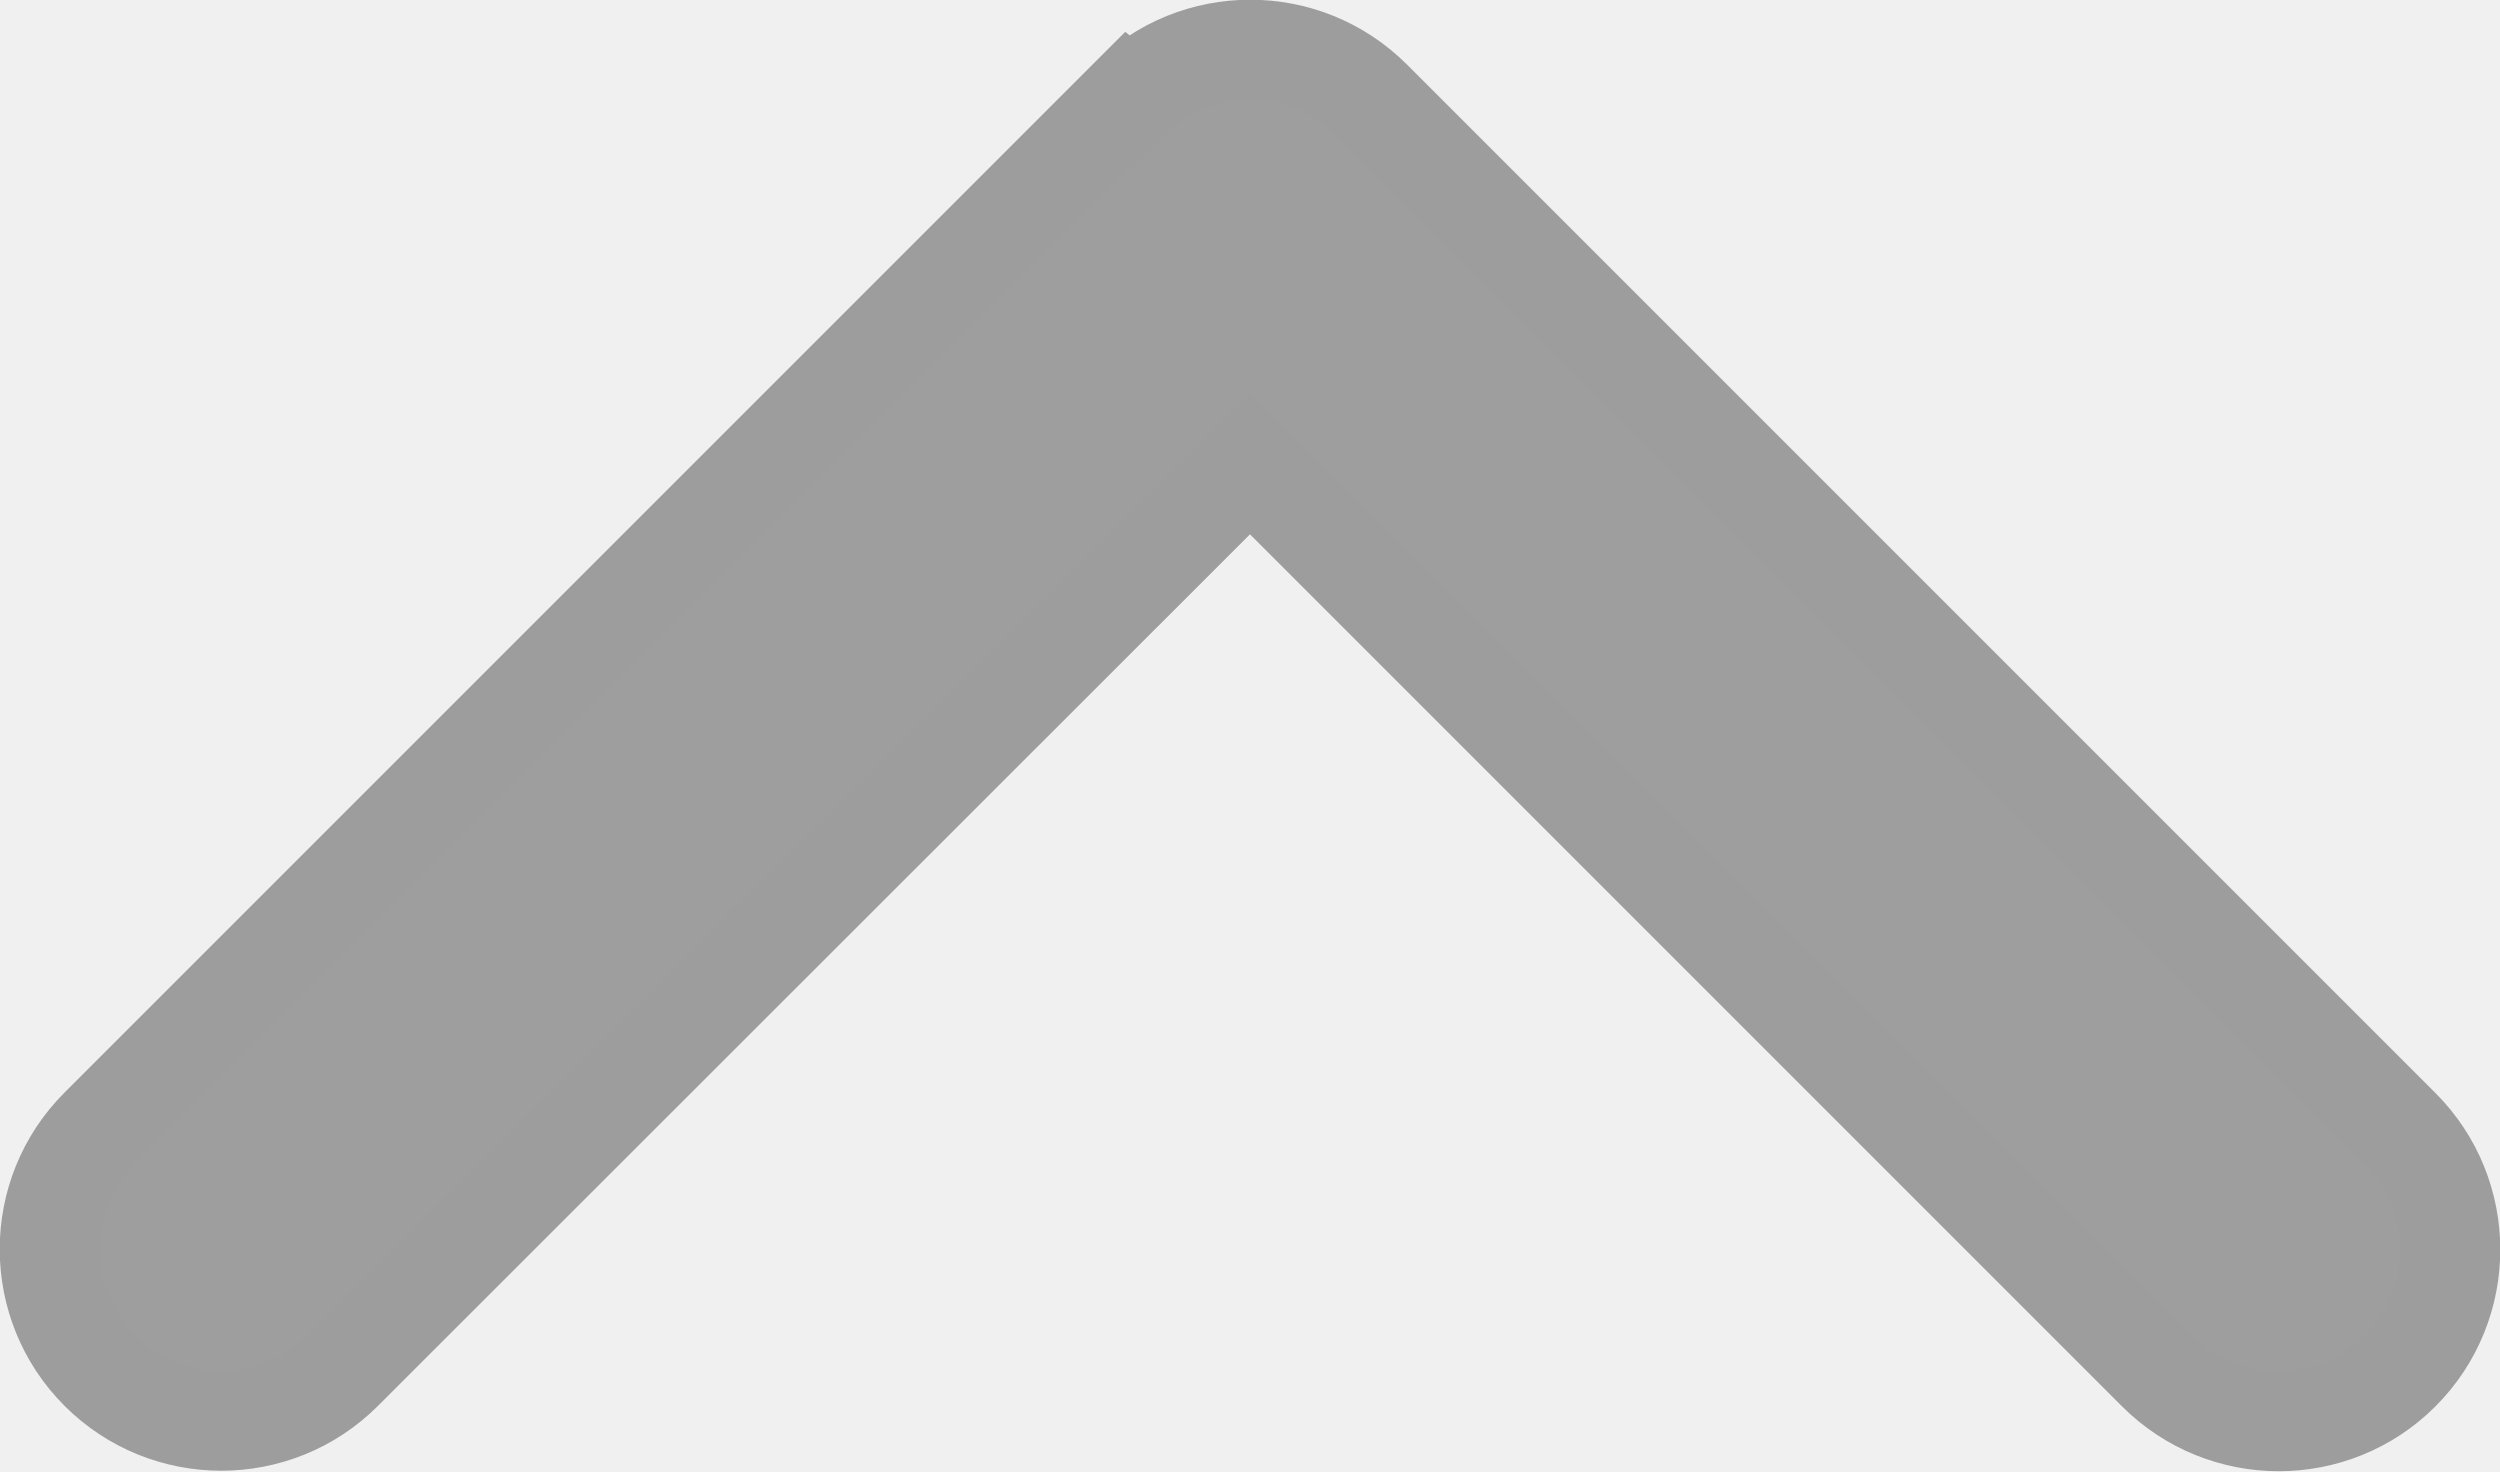
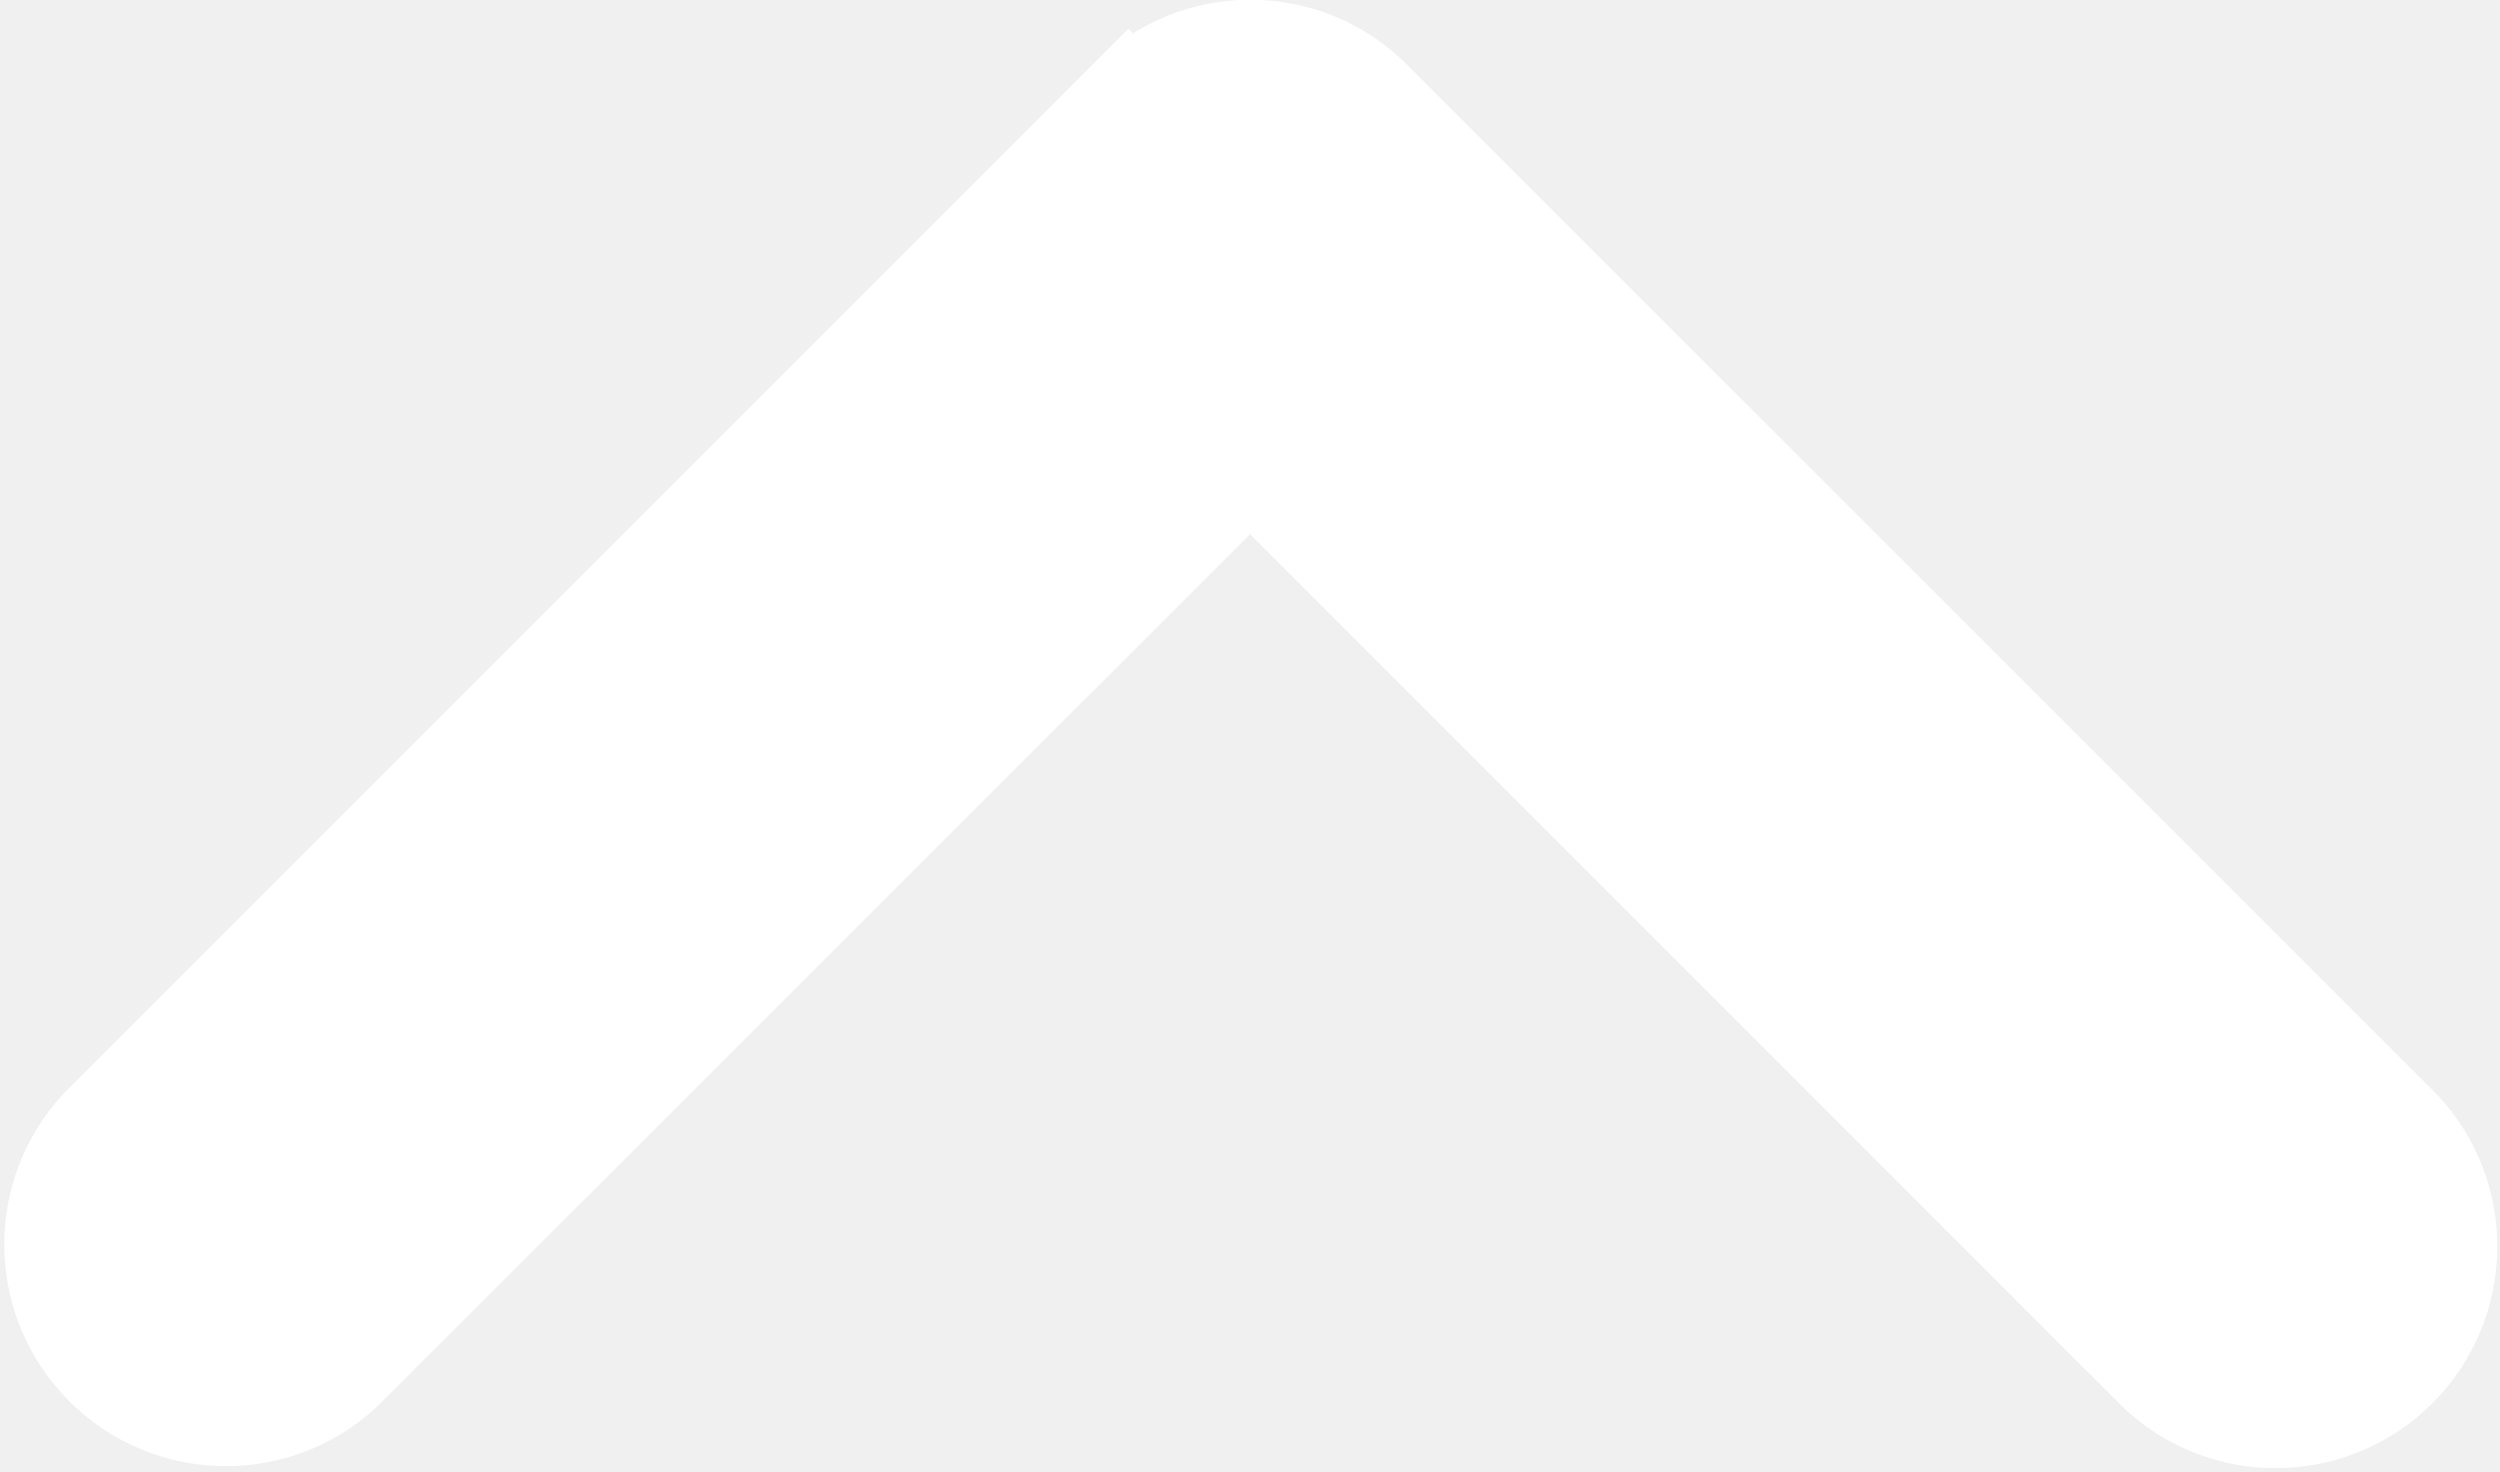
- <svg xmlns="http://www.w3.org/2000/svg" width="24.994" height="14.707" viewBox="0 0 24.994 14.707" fill="none" version="1.1" id="svg1">
-   <defs id="defs1" />
-   <path d="m 11.287,0.999 c 0.669,-0.669 1.756,-0.669 2.426,0 l 10.282,10.282 c 0.669,0.669 0.669,1.756 0,2.426 -0.669,0.669 -1.756,0.669 -2.426,0 l -9.072,-9.072 -9.072,9.067 c -0.669,0.669 -1.757,0.669 -2.426,0 -0.669,-0.669 -0.669,-1.757 0,-2.426 L 11.281,0.994 Z" fill="#ffffff" id="path1" style="stroke:#9d9d9d;stroke-opacity:1;fill:#9e9e9e;fill-opacity:1" />
+ <svg xmlns="http://www.w3.org/2000/svg" width="24.994" height="14.707" fill="none">
+   <path d="M11.287 1c.67-.67 1.756-.67 2.426 0l10.282 10.28a1.716 1.716 0 0 1-2.426 2.426l-9.072-9.072-9.072 9.067A1.716 1.716 0 0 1 1 11.276L11.281.994z" fill="#fff" style="stroke:#fff;stroke-opacity:1;fill:#fff;fill-opacity:1" />
</svg>
